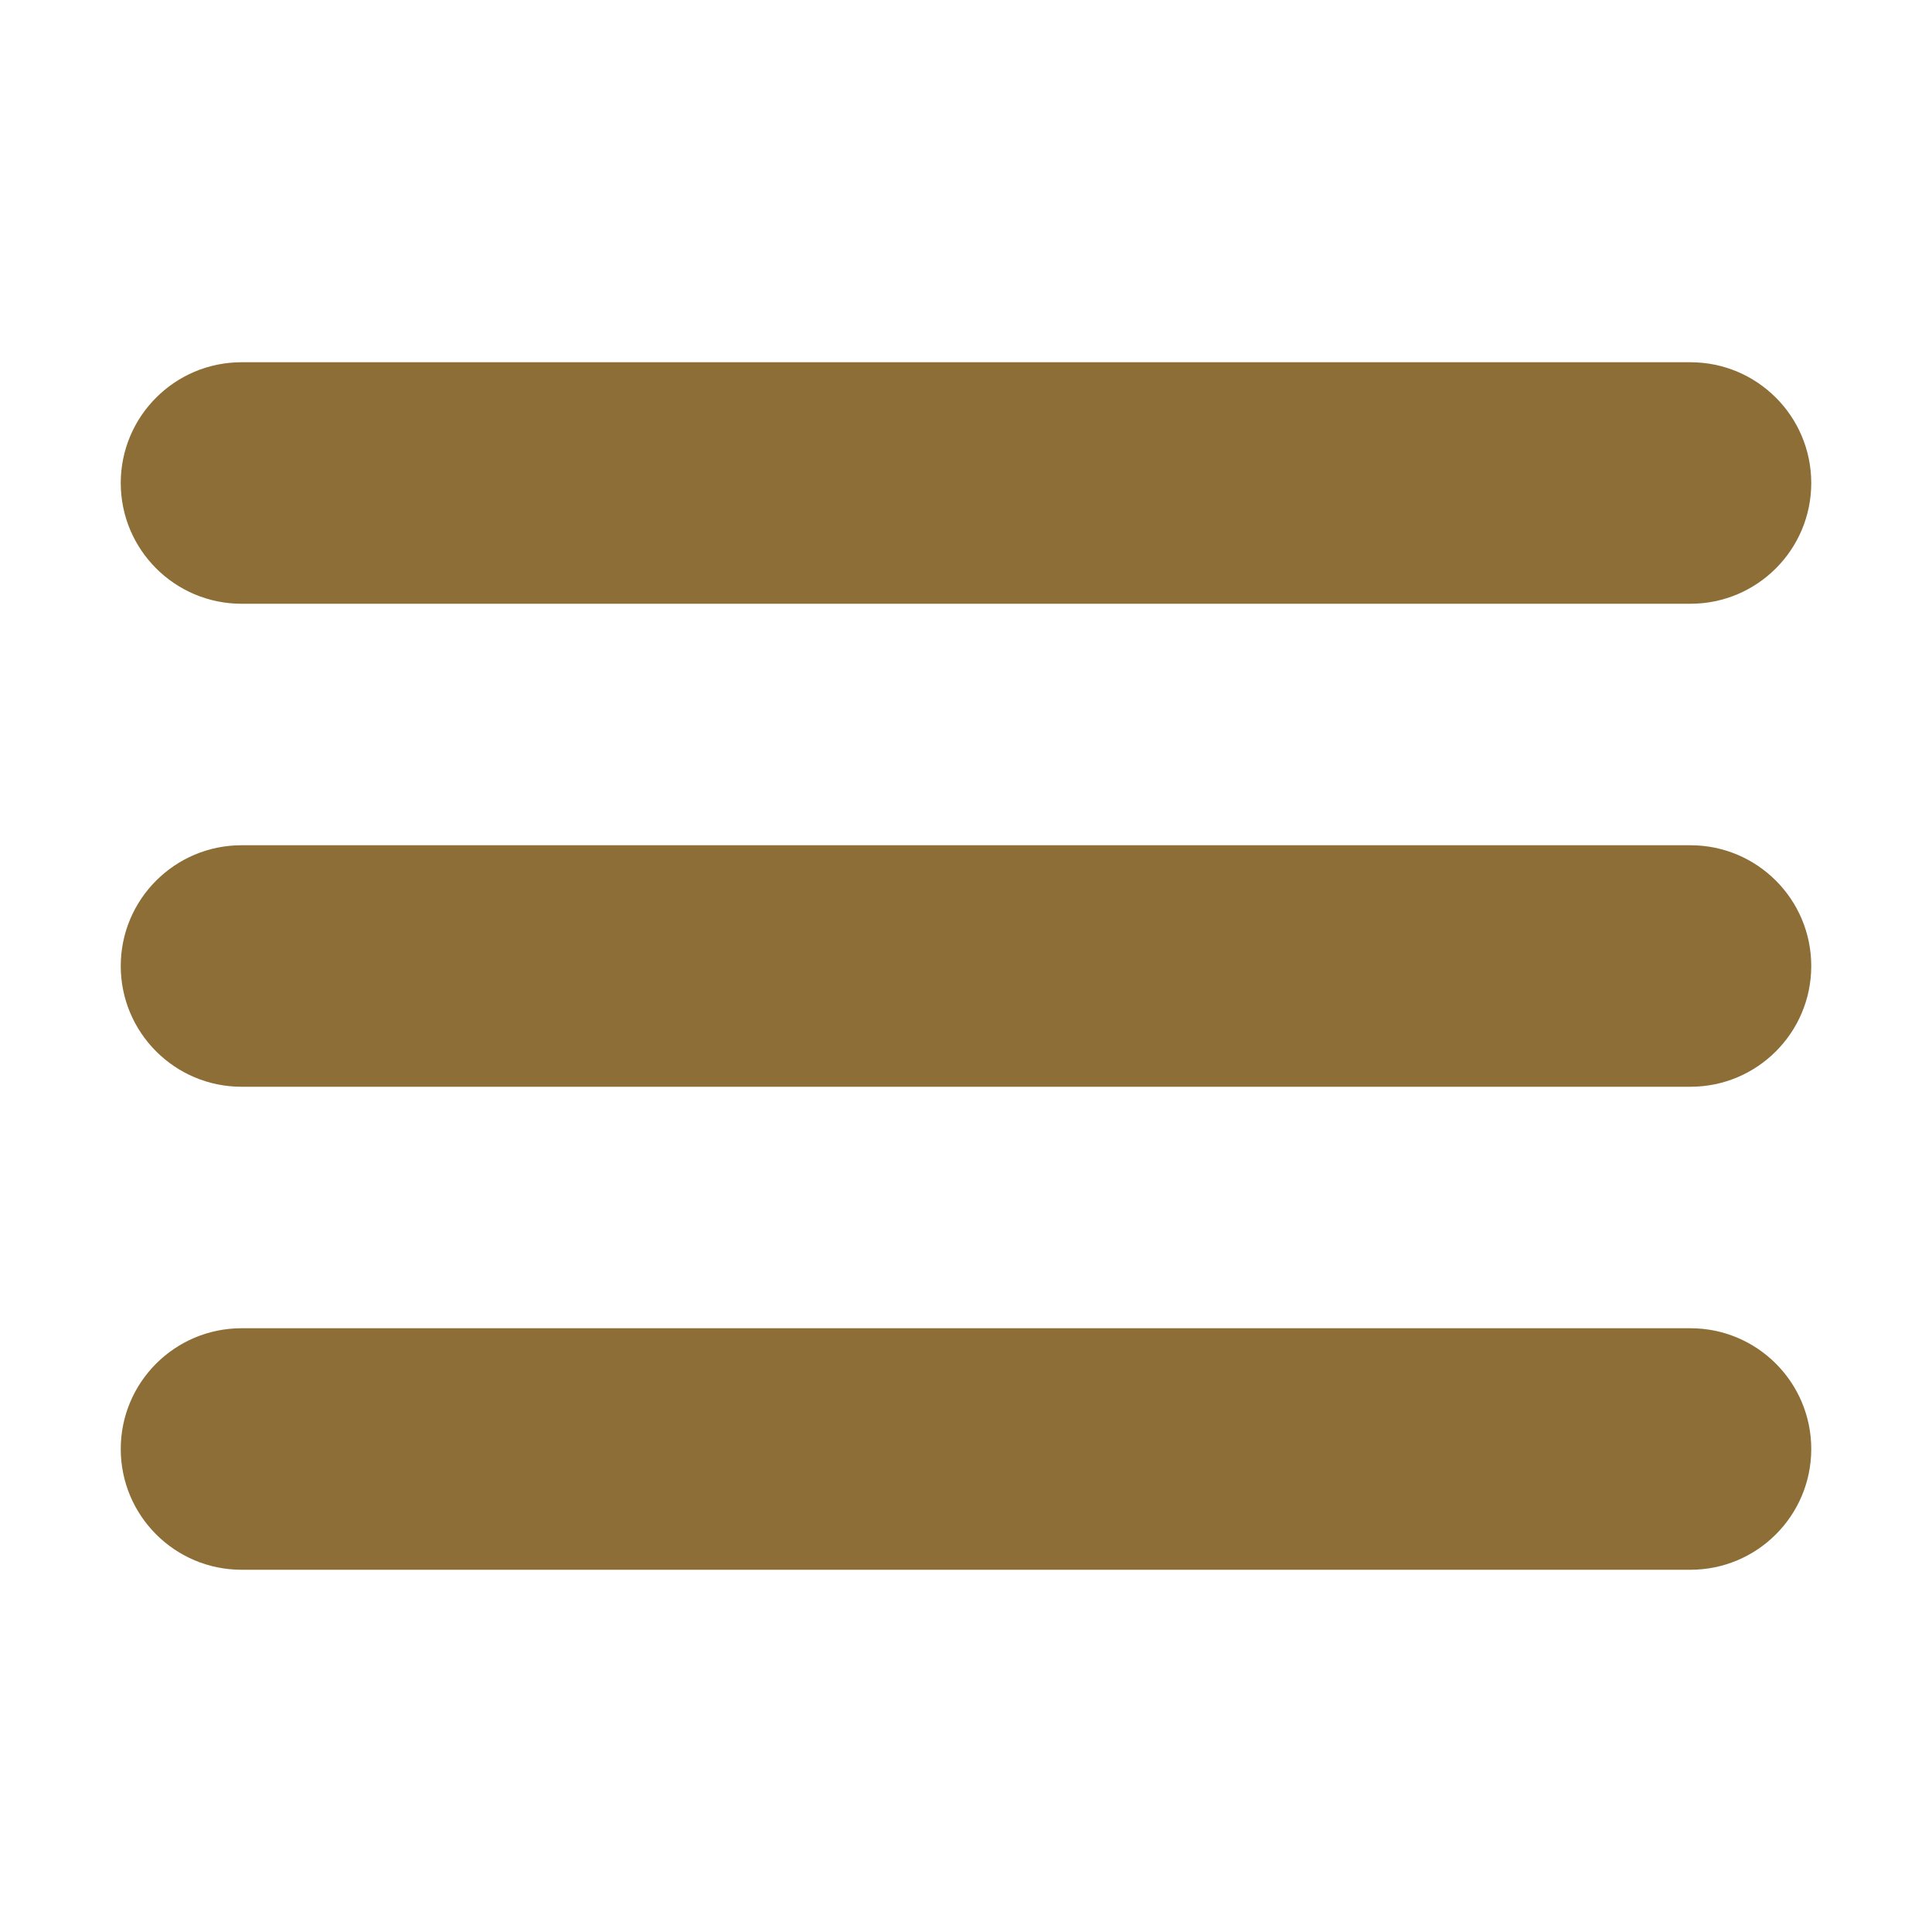
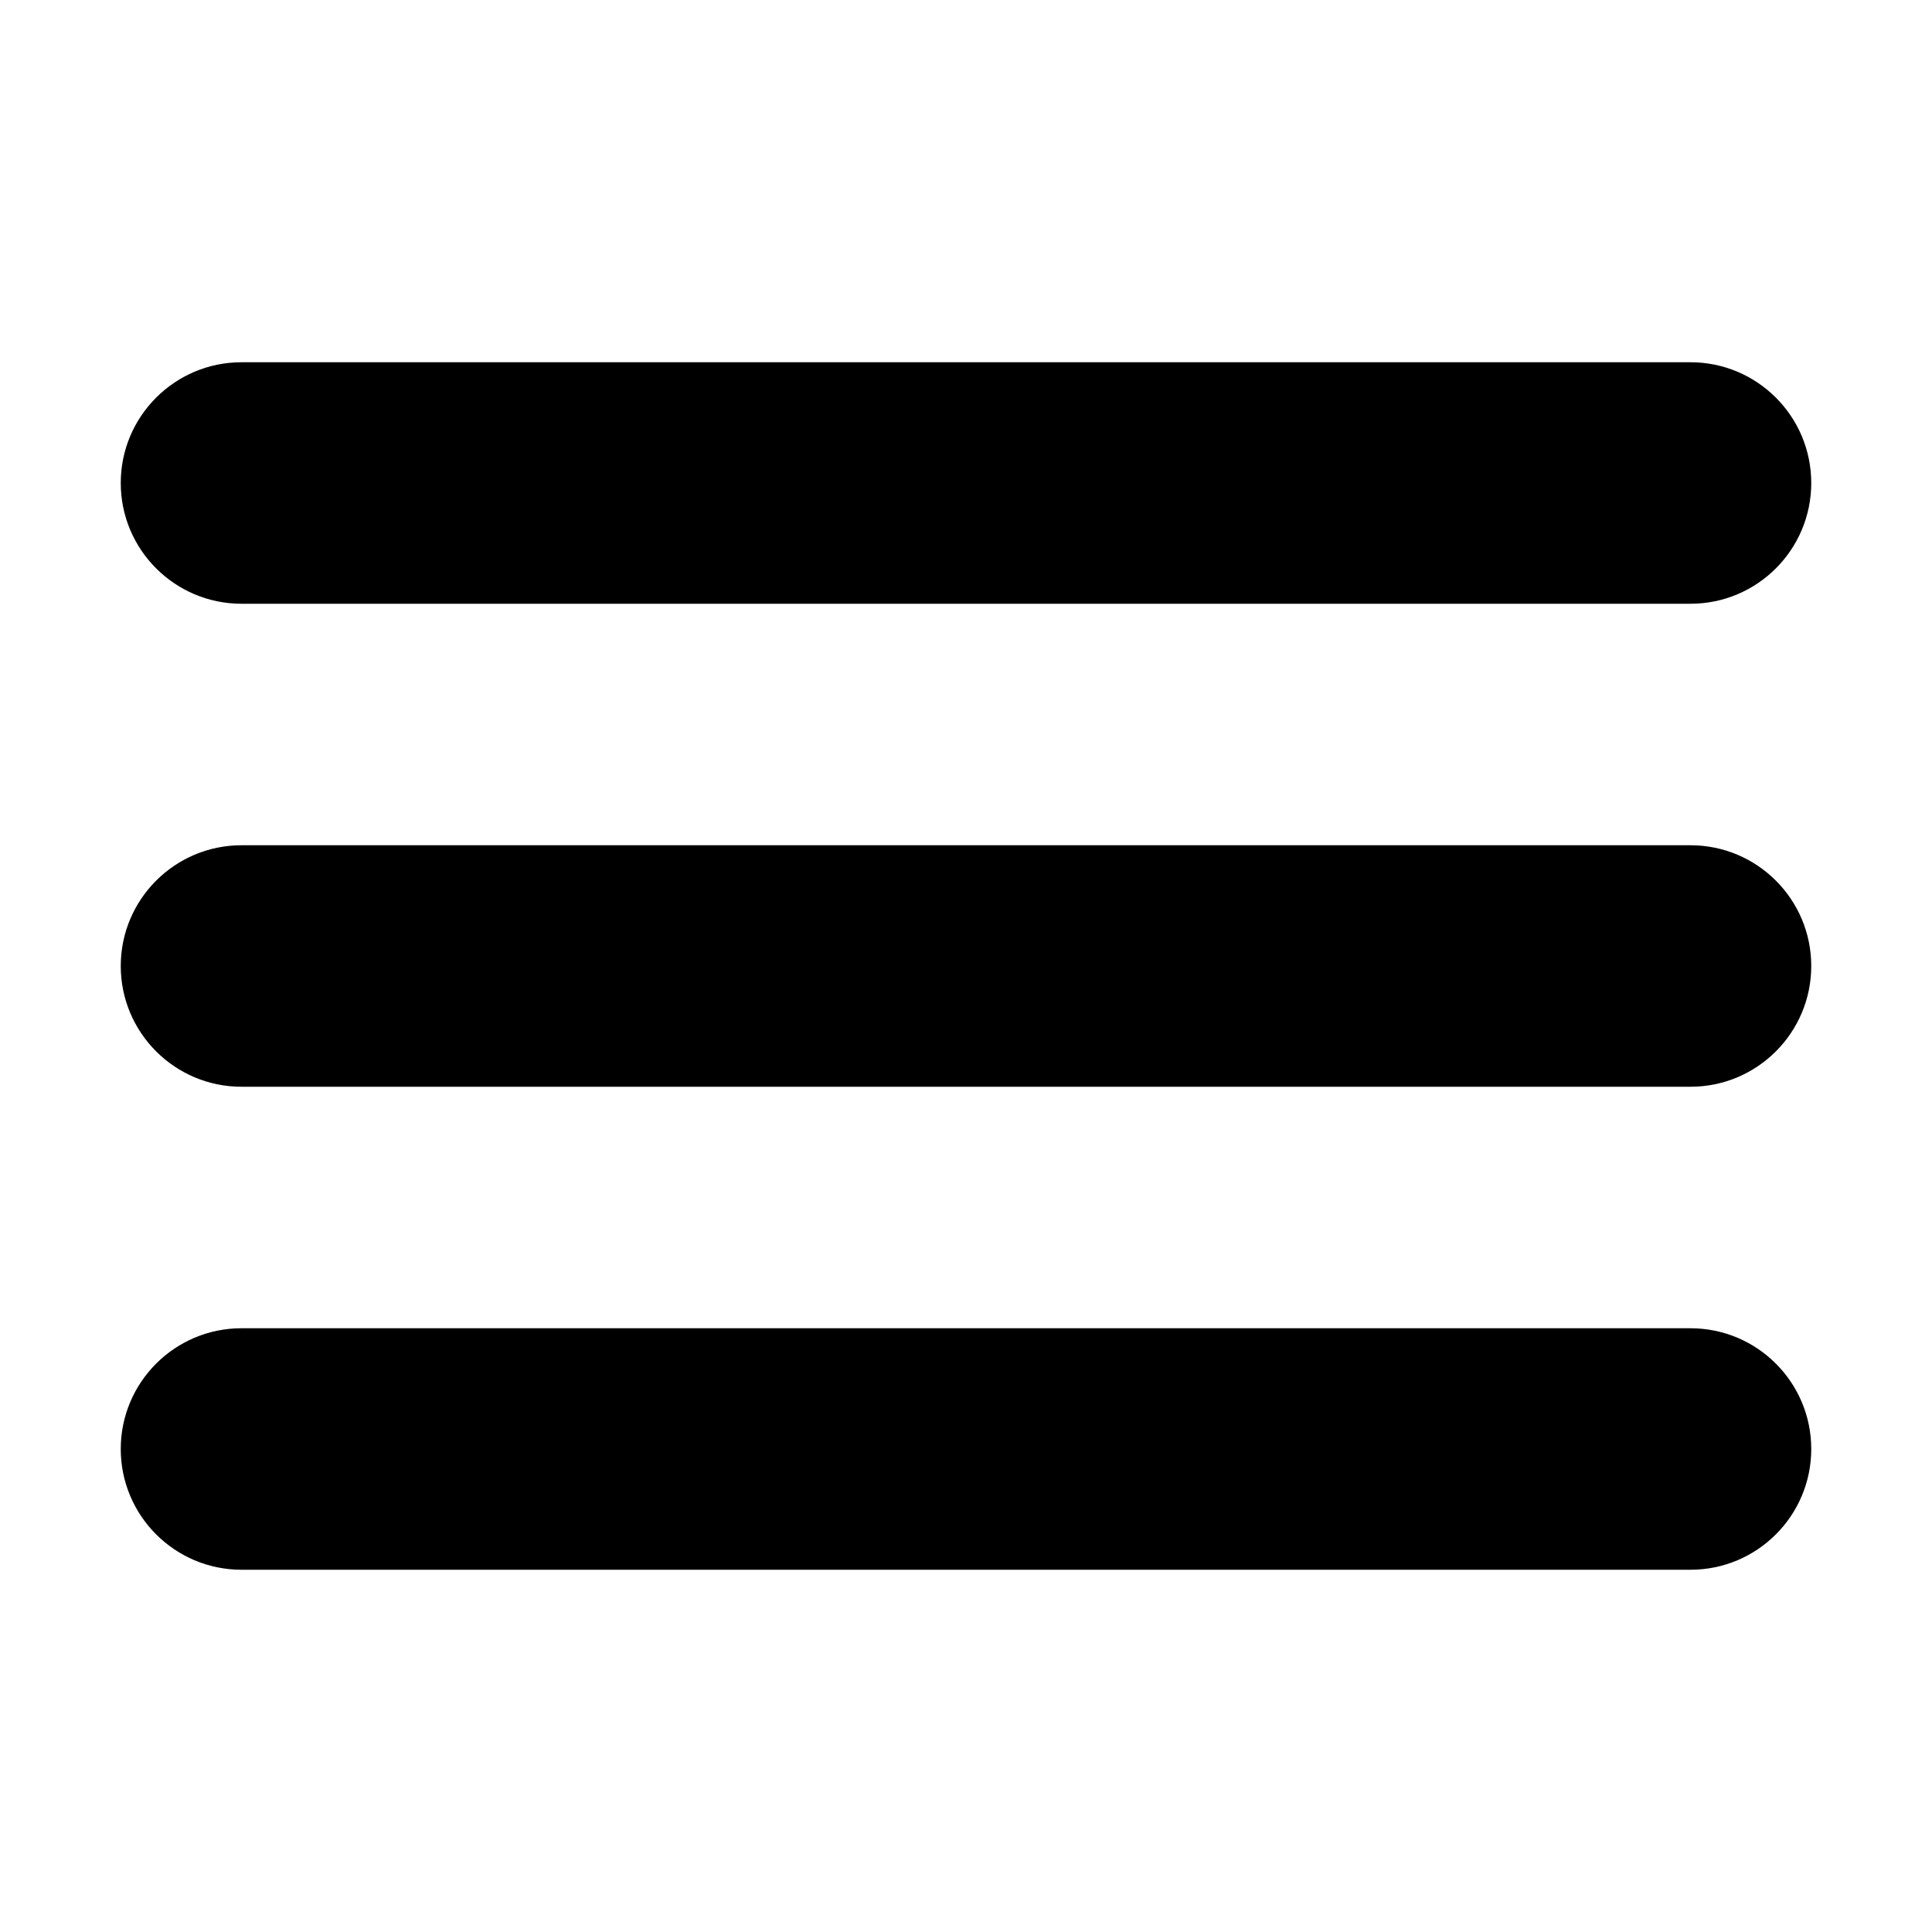
- <svg xmlns="http://www.w3.org/2000/svg" height="32px" id="Layer_1" style="enable-background:new 0 0 32 32;" version="1.1" viewBox="0 0 32 32" width="32px" xml:space="preserve" fill="#8D6E36">
+ <svg xmlns="http://www.w3.org/2000/svg" height="32px" id="Layer_1" style="enable-background:new 0 0 32 32;" version="1.1" viewBox="0 0 32 32" width="32px" xml:space="preserve" fill="#000000">
  <path d="M4,10h24c1.104,0,2-0.896,2-2s-0.896-2-2-2H4C2.896,6,2,6.896,2,8S2.896,10,4,10z M28,14H4c-1.104,0-2,0.896-2,2  s0.896,2,2,2h24c1.104,0,2-0.896,2-2S29.104,14,28,14z M28,22H4c-1.104,0-2,0.896-2,2s0.896,2,2,2h24c1.104,0,2-0.896,2-2  S29.104,22,28,22z" />
</svg>
